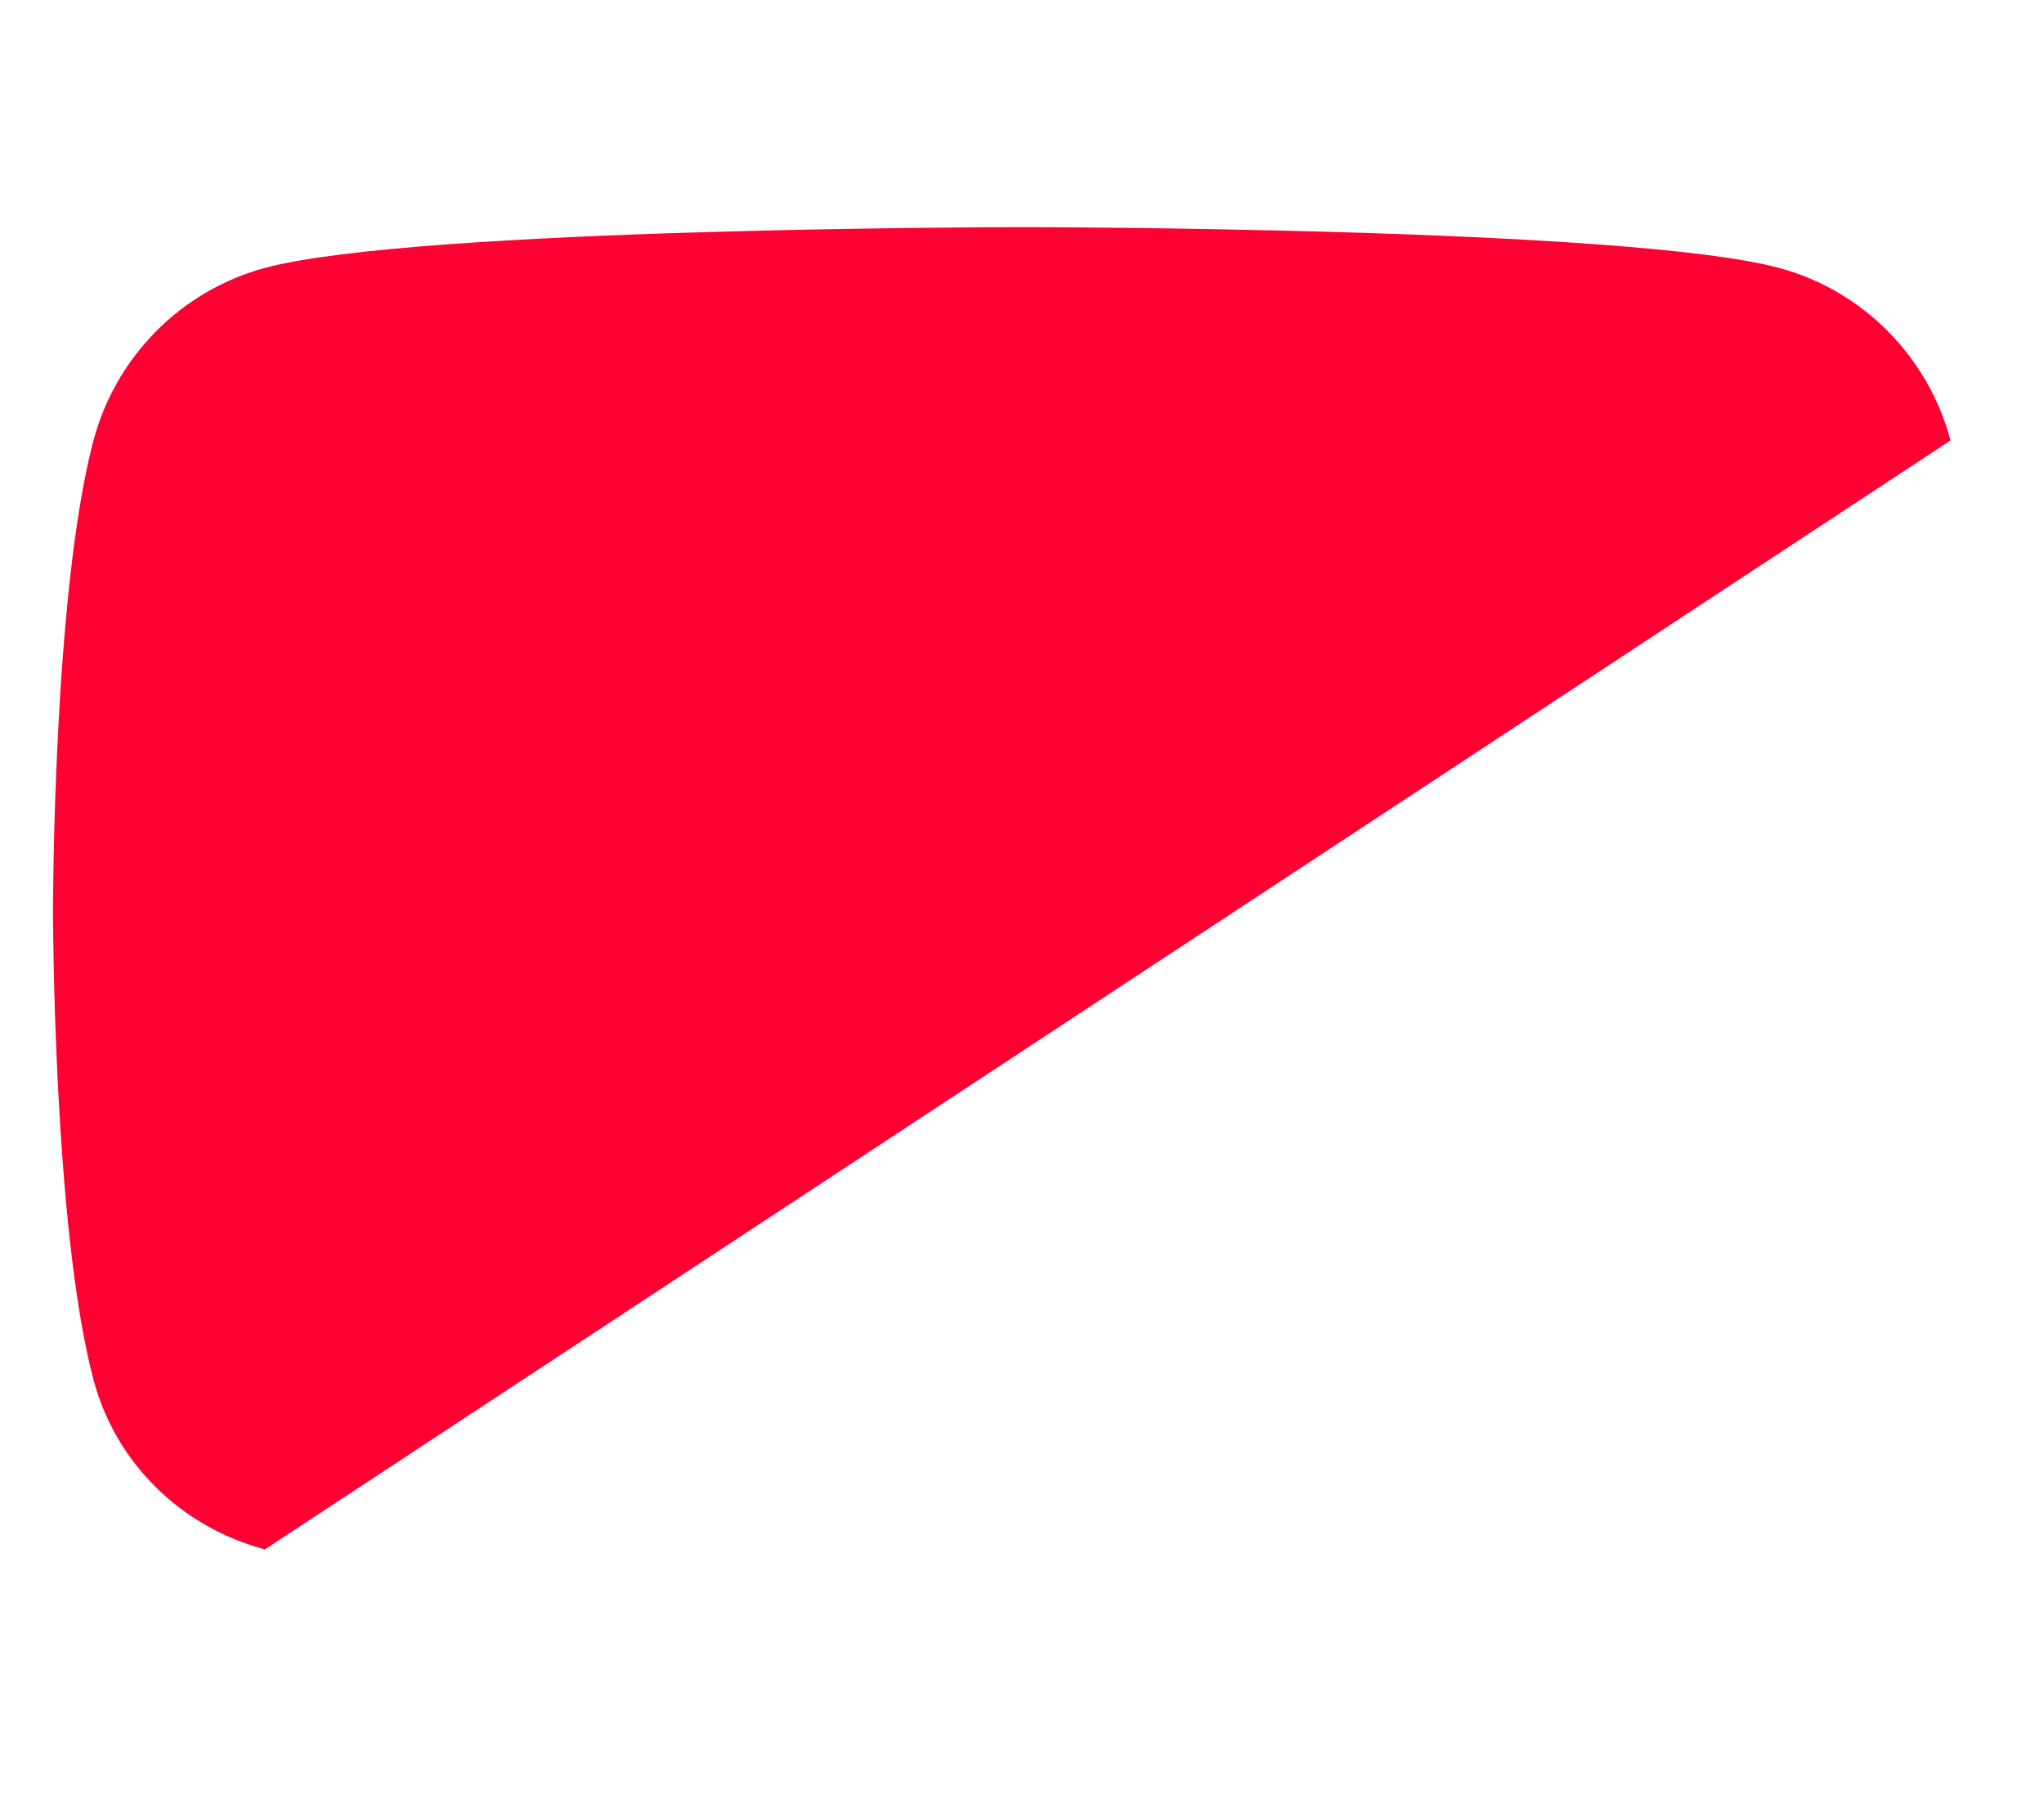
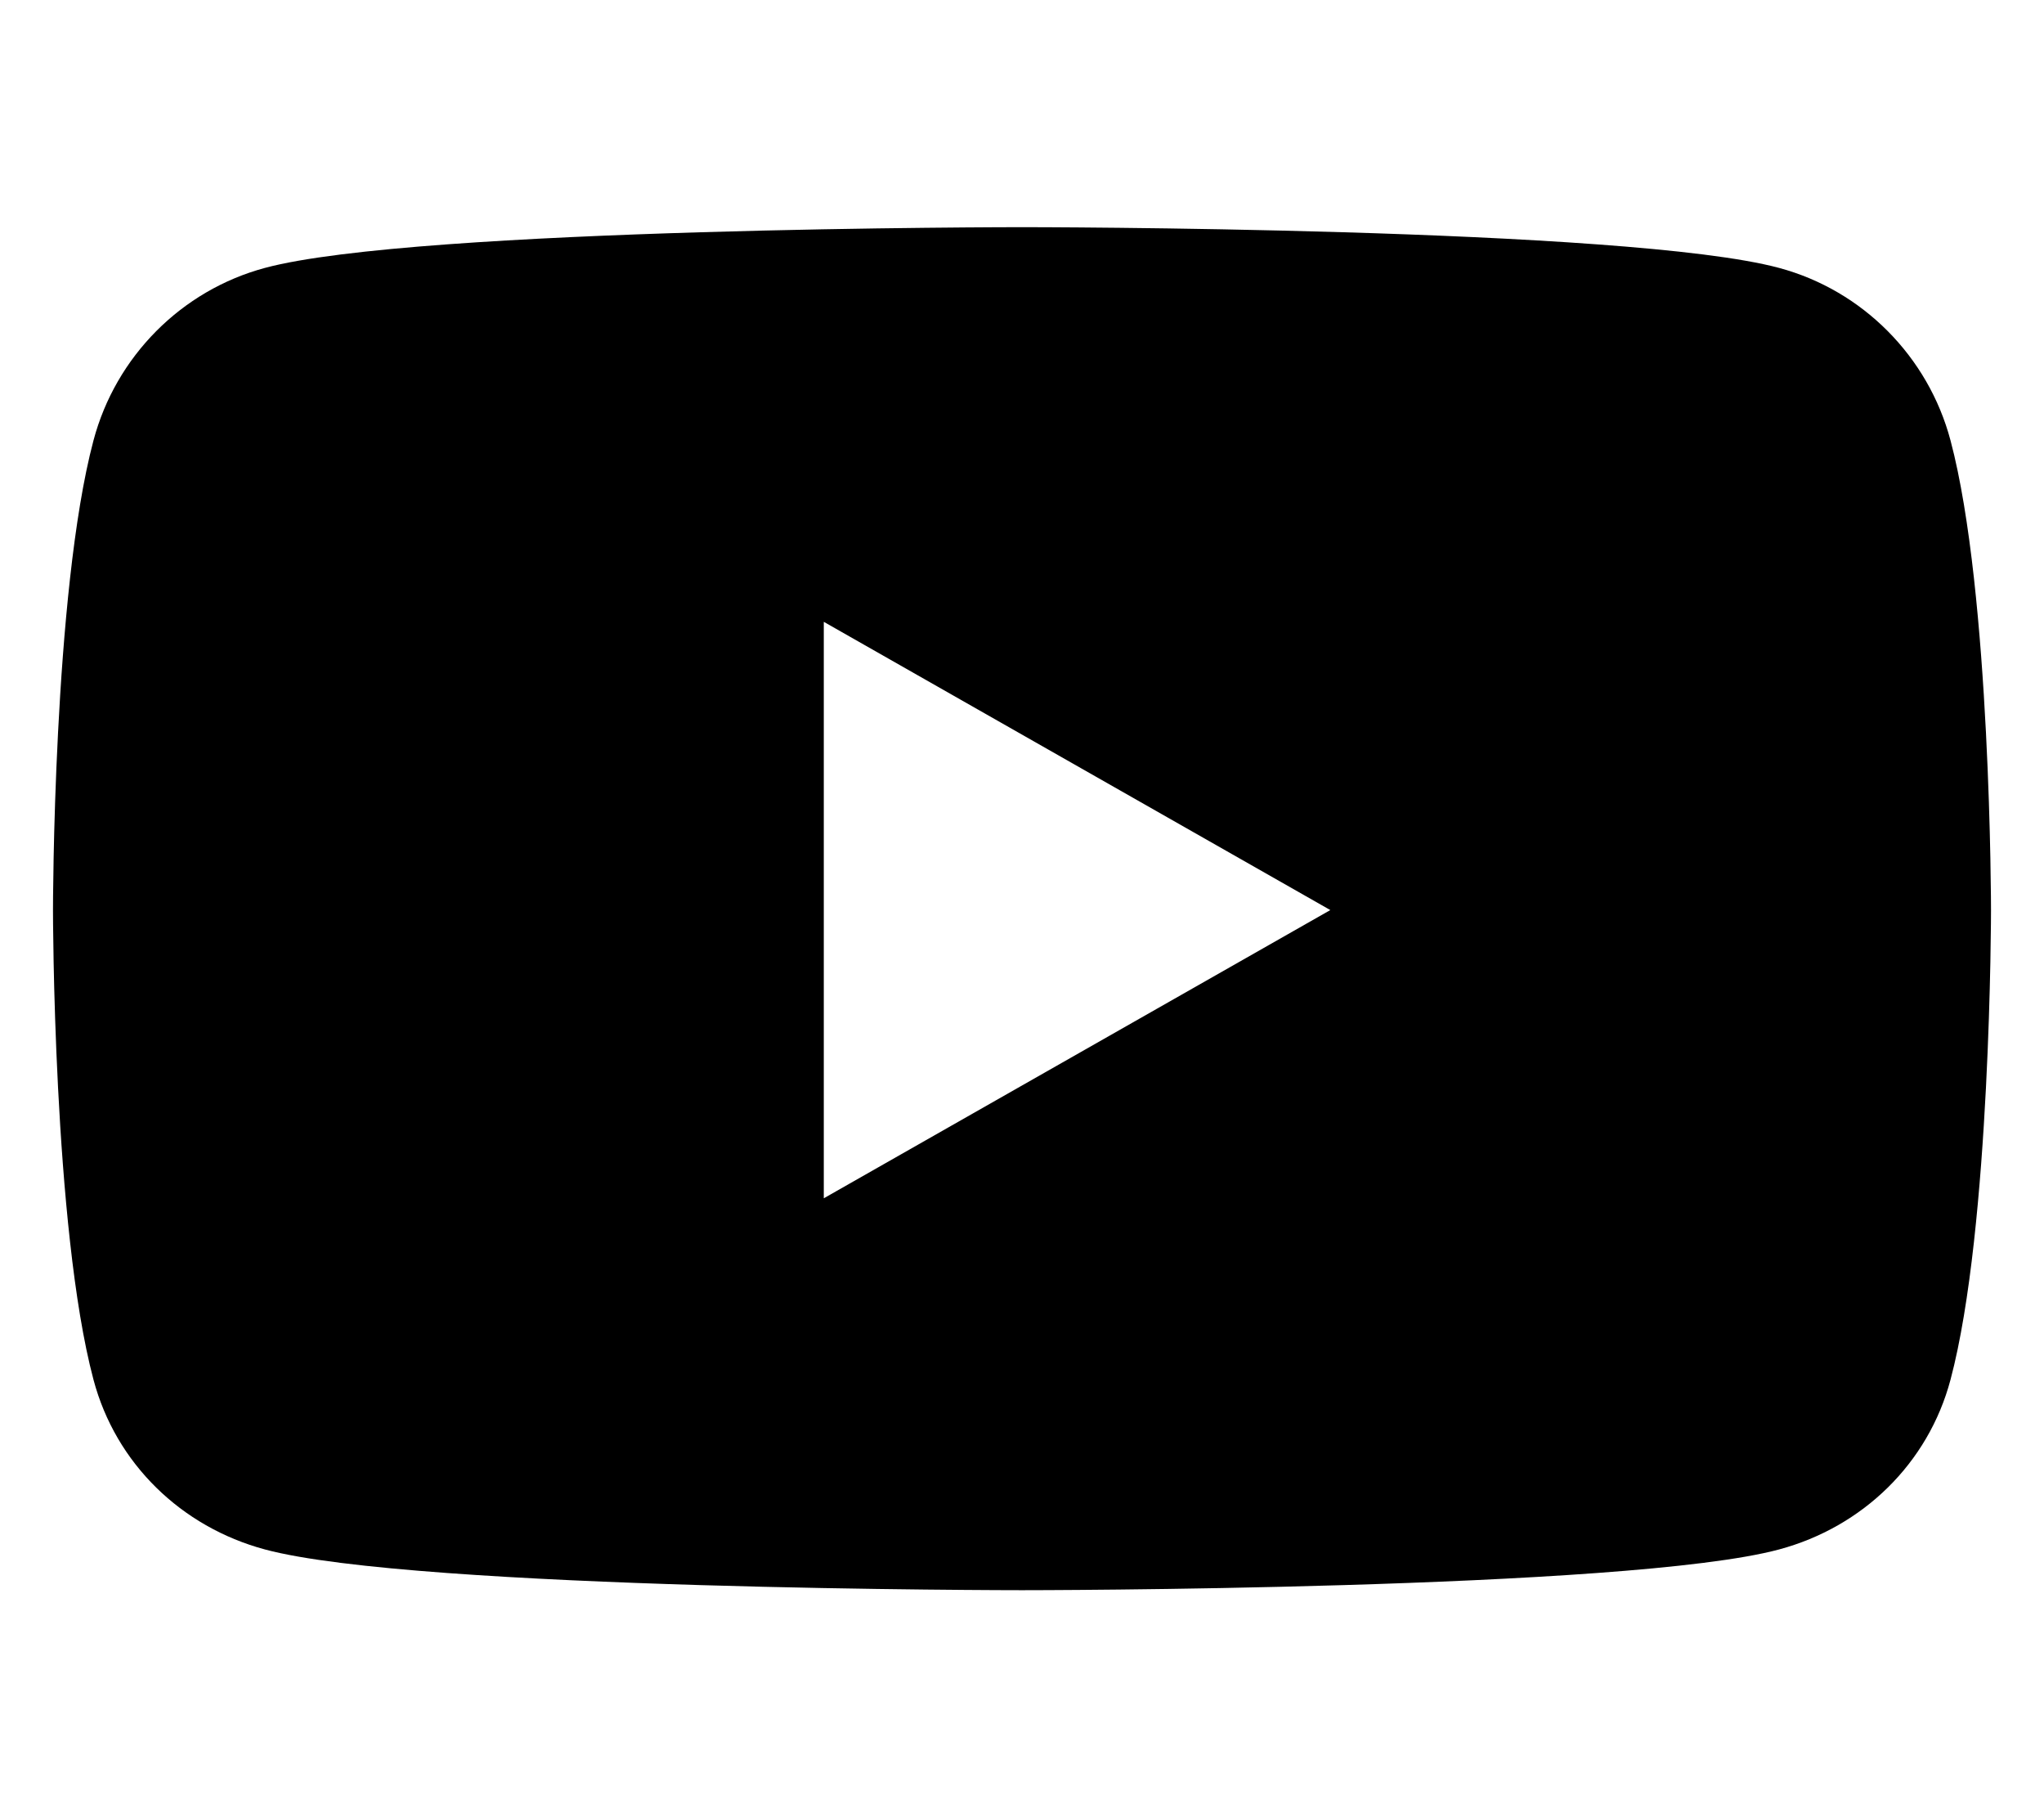
<svg xmlns="http://www.w3.org/2000/svg" viewBox="0 0 576 512">
-   <path fill="#FF0033" d="M549.655 124.083c-6.281-23.65-24.787-42.276-48.284-48.597C458.781 64 288 64 288 64S117.22 64 74.629 75.486c-23.497 6.322-42.003 24.947-48.284 48.597-11.412 42.867-11.412 132.305-11.412 132.305s0 89.438 11.412 132.305c6.281 23.65 24.787 41.5 48.284 47.821C117.22 448 288 448s170.78 0 213.371-11.486c23.497-6.321 42.003-24.171 48.284-47.821 11.412-42.867 11.412-132.305 11.412-132.305s0-89.438-11.412-132.305zM232.145 337.591V174.409L374.884 256l-142.739 81.591z" />
+   <path d="M549.655 124.083c-6.281-23.65-24.787-42.276-48.284-48.597C458.781 64 288 64 288 64S117.22 64 74.629 75.486c-23.497 6.322-42.003 24.947-48.284 48.597-11.412 42.867-11.412 132.305-11.412 132.305s0 89.438 11.412 132.305c6.281 23.65 24.787 41.5 48.284 47.821C117.22 448 288 448 288 448s170.78 0 213.371-11.486c23.497-6.321 42.003-24.171 48.284-47.821 11.412-42.867 11.412-132.305 11.412-132.305s0-89.438-11.412-132.305zm-317.51 213.508V175.185l142.739 81.205-142.739 81.201z" />
</svg>
